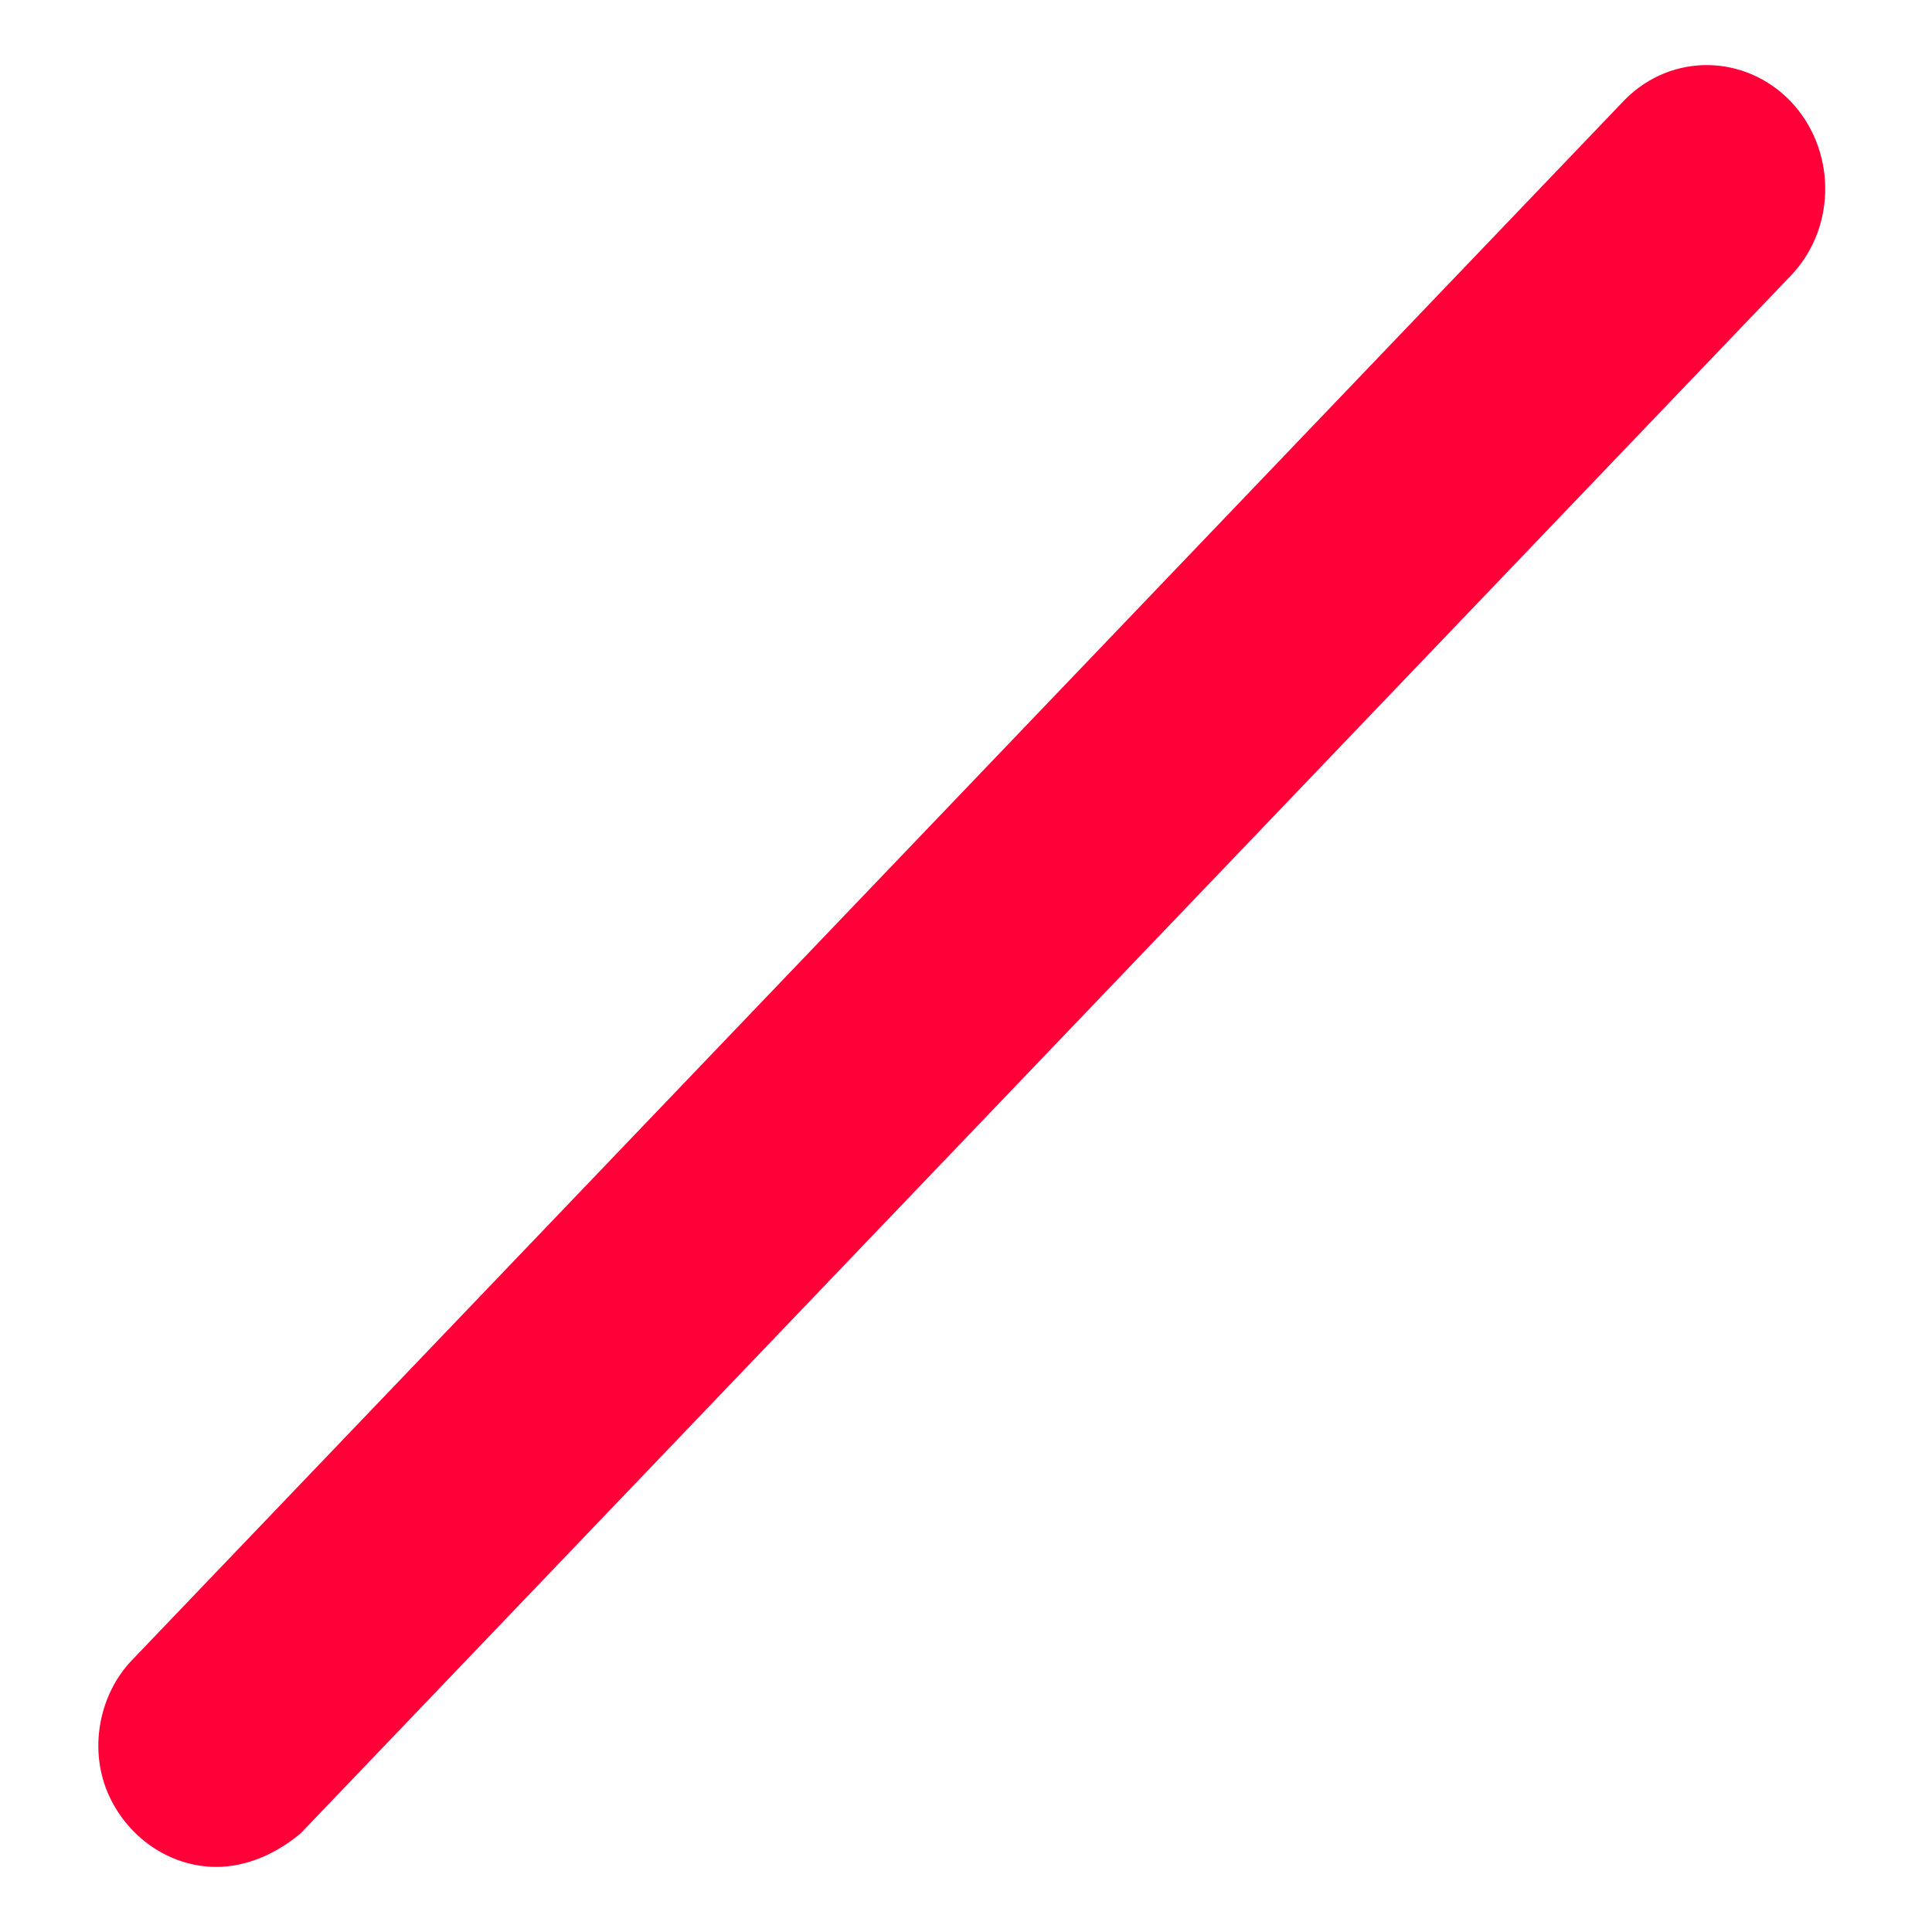
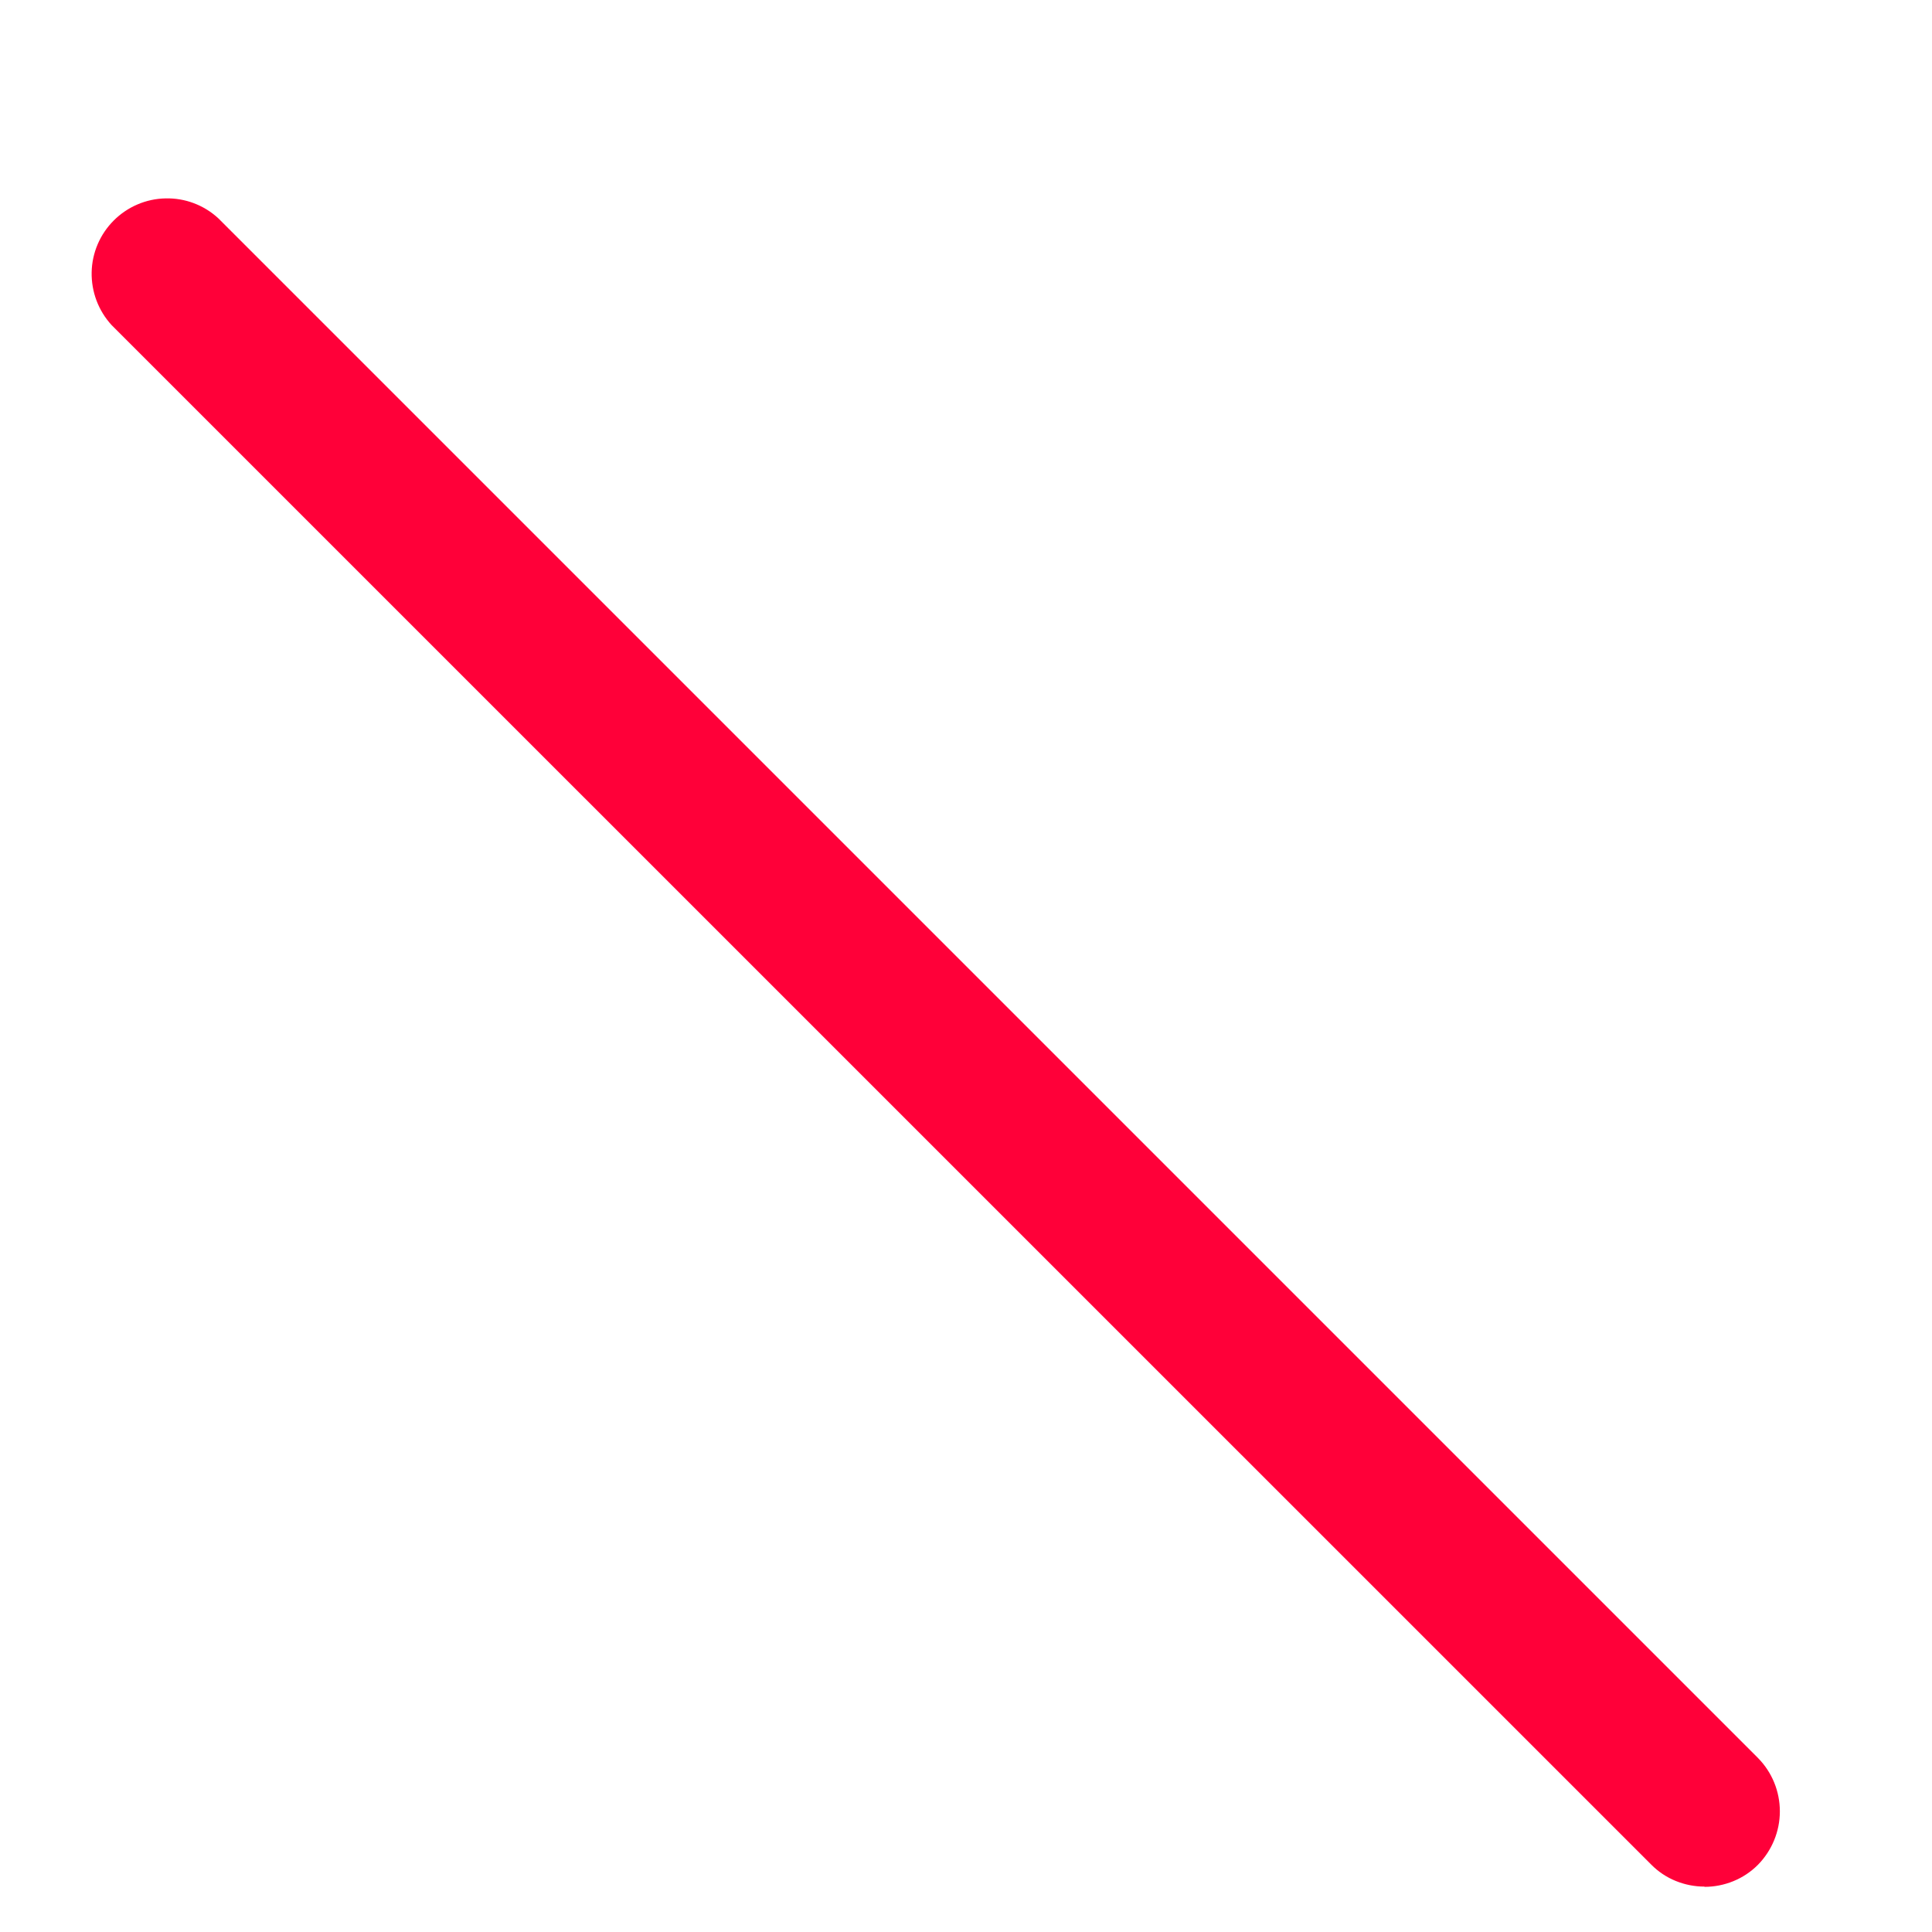
- <svg xmlns="http://www.w3.org/2000/svg" width="16" height="16" viewBox="0 0 16 16">
-   <path d="M3.41 13.112C3.41 13.112 8.201 8.103 8.201 8.103C8.201 8.103 8.201 6.516 8.201 6.516C8.621 6.516 9.01 6.703 9.274 6.999C9.274 6.999 10.161 6.081 10.161 6.081C9.663 5.567 8.979 5.256 8.201 5.256C8.201 5.256 8.201 4.401 8.201 4.401C9.196 4.401 10.099 4.805 10.736 5.459C10.736 5.459 11.623 4.541 11.623 4.541C10.752 3.67 9.539 3.125 8.201 3.125C8.201 3.125 8.201 2.27 8.201 2.27C9.756 2.27 11.172 2.907 12.214 3.919C12.214 3.919 13.101 3.001 13.101 3.001C11.825 1.756 10.099 0.994 8.185 0.994C4.312 0.994 1.185 4.121 1.185 7.994C1.185 10.017 2.041 11.837 3.41 13.112C3.41 13.112 3.41 13.112 3.41 13.112" fill-opacity="context-fill-opacity" fill="context-fill" />
-   <path d="M14.205 4.416C14.205 4.416 13.288 5.381 13.288 5.381C13.692 6.159 13.91 7.045 13.91 7.994C13.91 11.152 11.359 13.719 8.201 13.719C8.201 13.719 8.201 12.863 8.201 12.863C10.892 12.863 13.07 10.67 13.07 7.979C13.07 7.279 12.93 6.625 12.665 6.019C12.665 6.019 11.685 7.045 11.685 7.045C11.763 7.341 11.81 7.652 11.81 7.963C11.81 9.954 10.208 11.557 8.216 11.572C8.216 11.572 8.216 10.717 8.216 10.717C9.725 10.701 10.954 9.472 10.954 7.963C10.954 7.916 10.954 7.854 10.954 7.808C10.954 7.808 4.887 14.17 4.887 14.17C5.867 14.699 6.987 14.994 8.185 14.994C12.059 14.994 15.185 11.868 15.185 7.994C15.185 6.688 14.828 5.474 14.205 4.416C14.205 4.416 14.205 4.416 14.205 4.416" fill-opacity="context-fill-opacity" fill="context-fill" />
-   <path d="M1.792 15.461C1.403 15.461 1.045 15.212 0.889 14.839C0.734 14.466 0.827 14.014 1.107 13.734C1.107 13.734 13.459 0.823 13.459 0.823C13.848 0.434 14.454 0.45 14.828 0.838C15.201 1.227 15.217 1.865 14.843 2.27C14.843 2.27 2.492 15.181 2.492 15.181C2.29 15.352 2.041 15.461 1.792 15.461C1.792 15.461 1.792 15.461 1.792 15.461" fill="#ff0039" />
+ <svg xmlns="http://www.w3.org/2000/svg" viewBox="0 0 16 16" width="16" height="16">
+   <g fill-opacity="context-fill-opacity" fill="context-fill">
+     <path d="m13.303 13.303c-1.357 1.357-3.232 2.197-5.303 2.197-4.142 0-7.5-3.358-7.5-7.5 0-2.071.839-3.946 2.196-5.303l.829.829c-1.145 1.145-1.853 2.727-1.853 4.474 0 3.495 2.833 6.328 6.328 6.328 1.748 0 3.33-.708 4.475-1.854z" />
+     <path d="m14.114 12.345c.873-1.226 1.386-2.726 1.386-4.345 0-4.142-3.358-7.5-7.5-7.5-1.62 0-3.119.513-4.345 1.386l.843.843c1.003-.668 2.207-1.057 3.503-1.057 3.495 0 6.328 2.833 6.328 6.328 0 1.295-.389 2.5-1.057 3.503z" />
+     <path d="m12.49 10.722c.482-.794.76-1.725.76-2.722 0-2.899-2.35-5.25-5.25-5.25-.997 0-1.928.278-2.722.76l.861.861c.558-.287 1.191-.449 1.861-.449 2.252 0 4.078 1.826 4.078 4.078 0 .671-.162 1.303-.449 1.861z" />
+     <path d="m11.712 11.712-.829-.829c-.738.738-1.758 1.194-2.884 1.194-2.252 0-4.078-1.826-4.078-4.078 0-1.126.456-2.146 1.194-2.883l-.829-.829c-.95.95-1.537 2.262-1.537 3.712 0 2.9 2.351 5.25 5.25 5.25 1.45 0 2.762-.588 3.712-1.538z" />
+     <path d="m5.879 5.879c-.543.543-.879 1.293-.879 2.121 0 1.657 1.343 3 3 3 .828 0 1.578-.336 2.121-.879l-.829-.829c-.331.331-.788.535-1.293.535-1.01 0-1.828-.818-1.828-1.828 0-.505.205-.962.535-1.293z" />
+     <path d="m9.827 8.059c.001-.02.001-.039.001-.059 0-1.01-.818-1.828-1.828-1.828-.02 0-.039 0-.059.001l-.986-.986c.325-.121.677-.187 1.045-.187 1.657 0 3 1.343 3 3 0 .367-.066.719-.187 1.045z" />
+     <path d="m8 15.5c-4.142 0-7.5-3.358-7.5-7.5 0-2.071.839-3.946 2.196-5.303l5.304 5.303z" />
+     <path d="m8 6.232v-5.732c-1.62 0-3.119.513-4.345 1.386z" />
+   </g>
+   <path d="m14.116 15.624c-.082 0-.163-.016-.239-.047-.076-.031-.145-.077-.203-.136l-12.75-12.749c-.109-.119-.168-.275-.165-.437.003-.161.069-.315.183-.429.114-.114.268-.18.429-.183.161-.004.318.055.437.165l12.75 12.75c.117.118.182.277.182.443s-.066.325-.182.443c-.058.058-.127.104-.203.135-.076.031-.157.047-.239.047z" fill="#ff0039" />
</svg>
